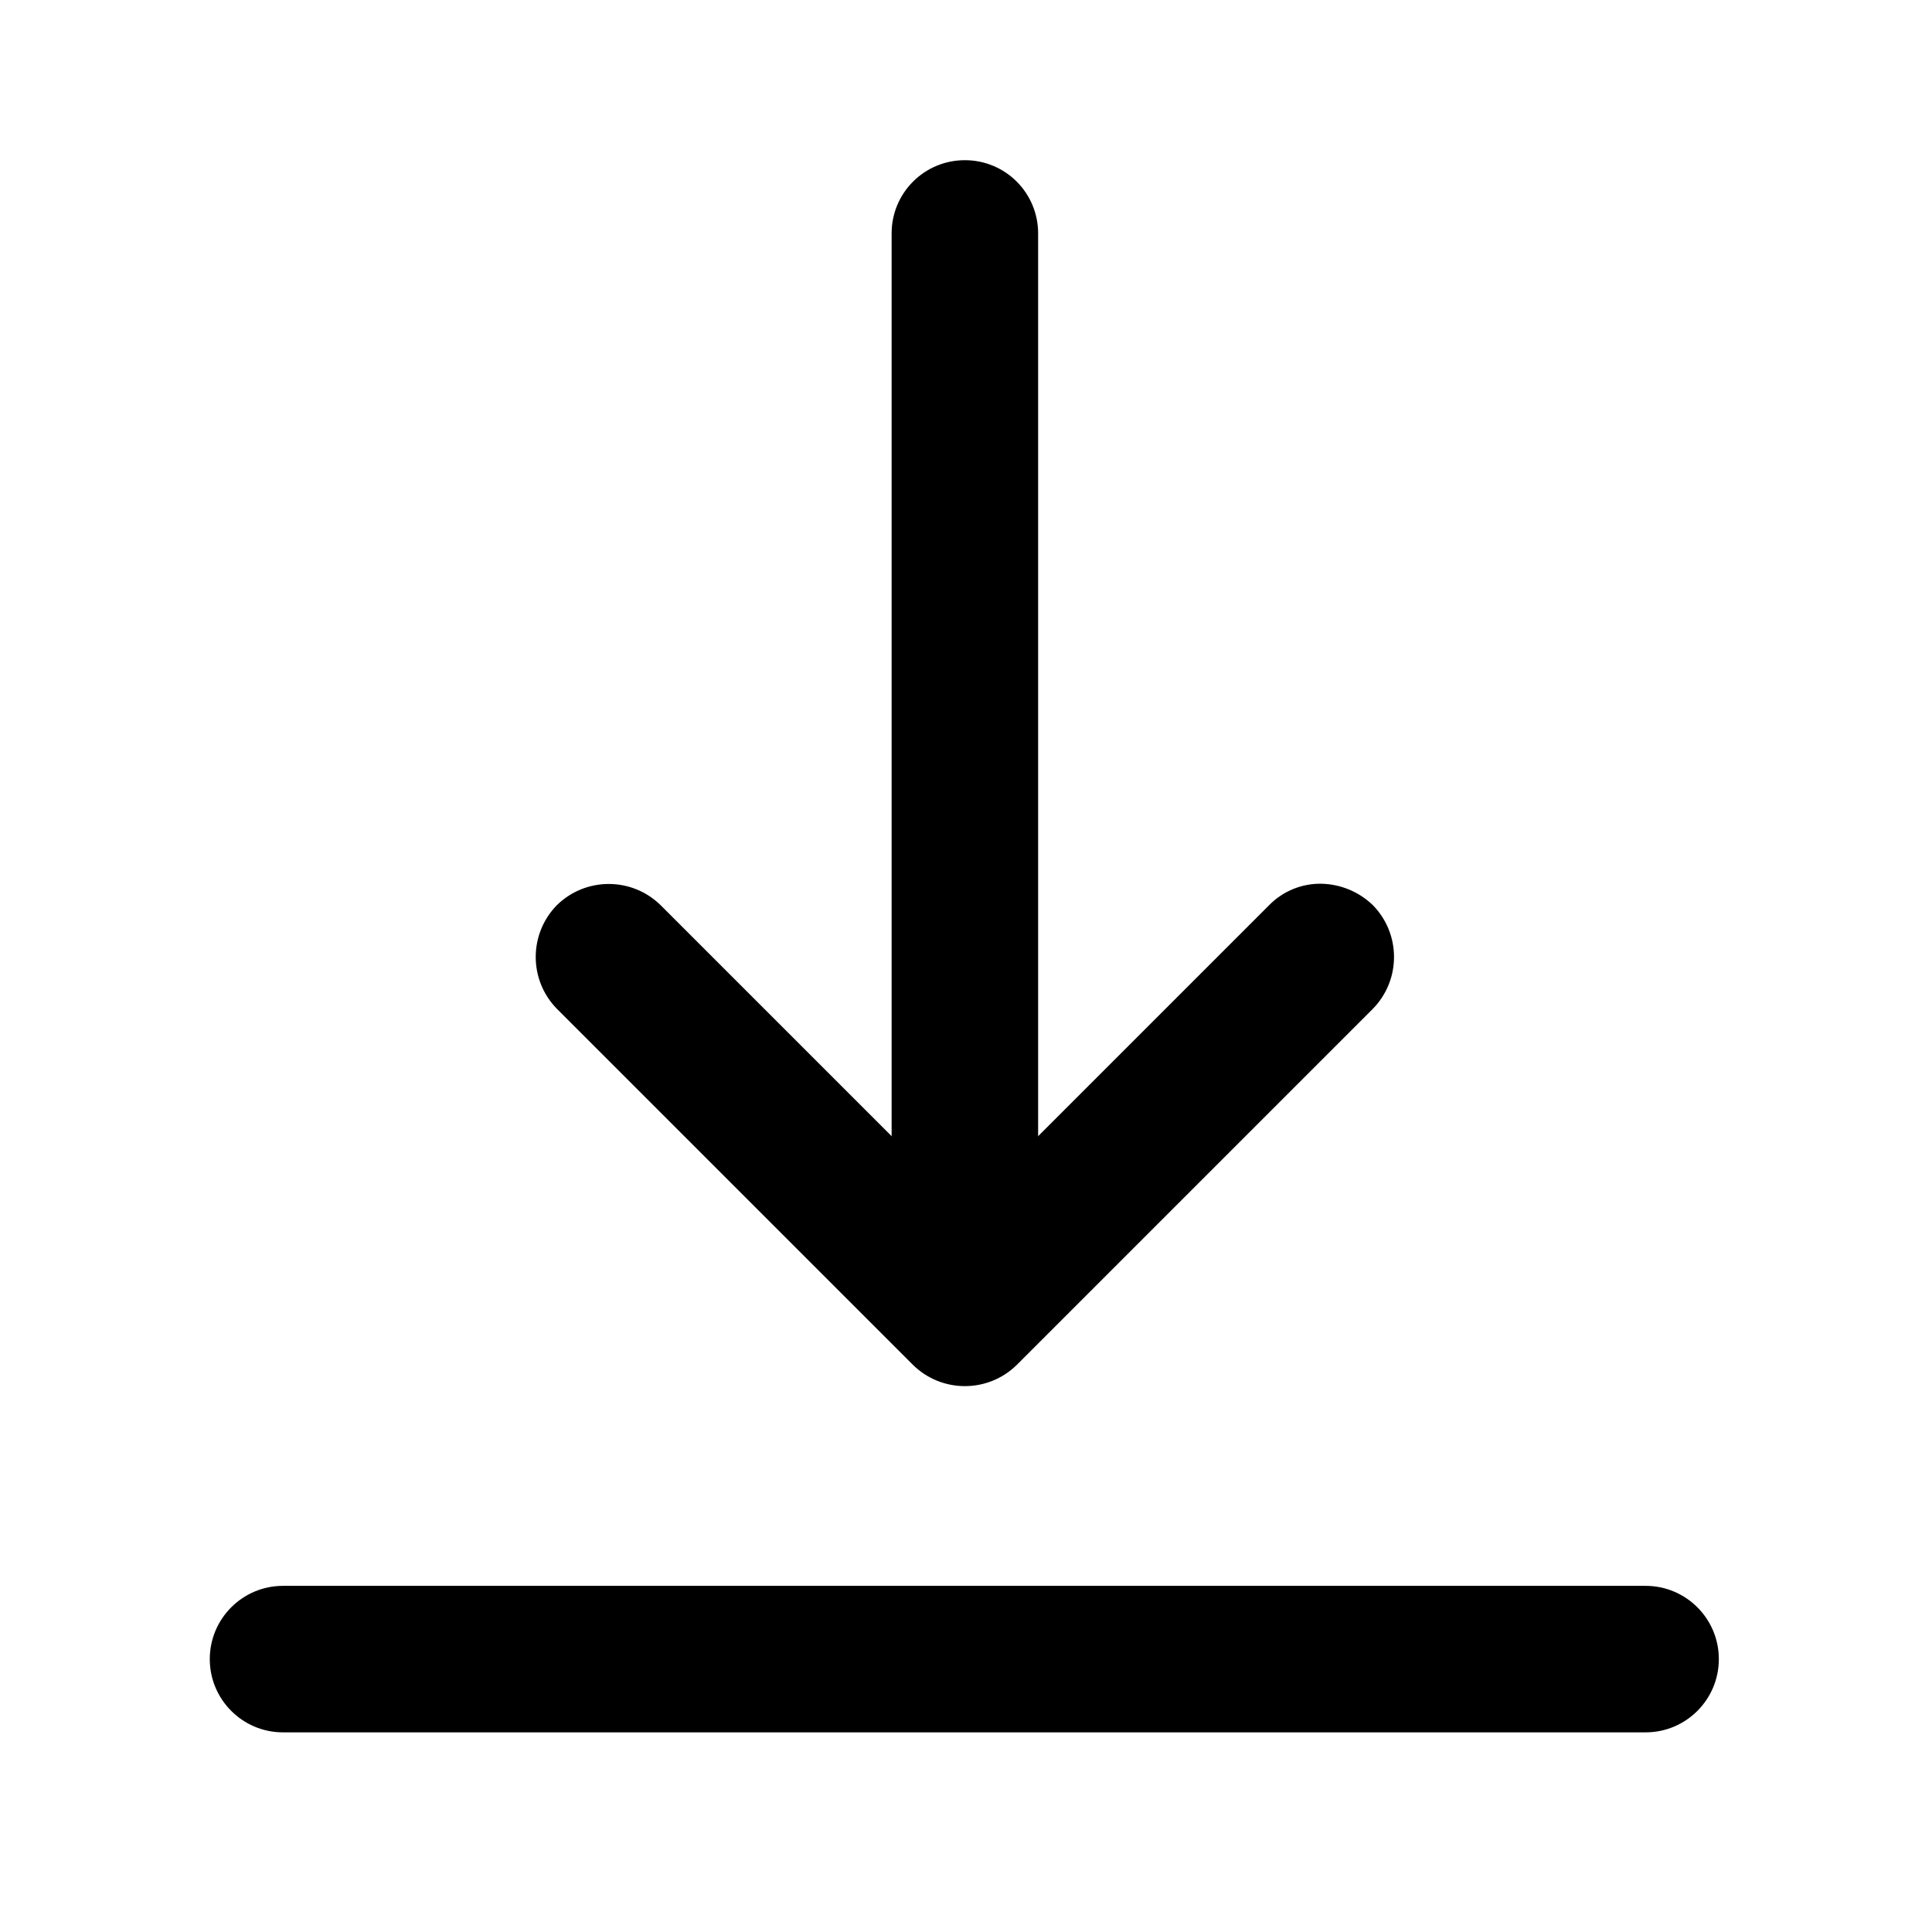
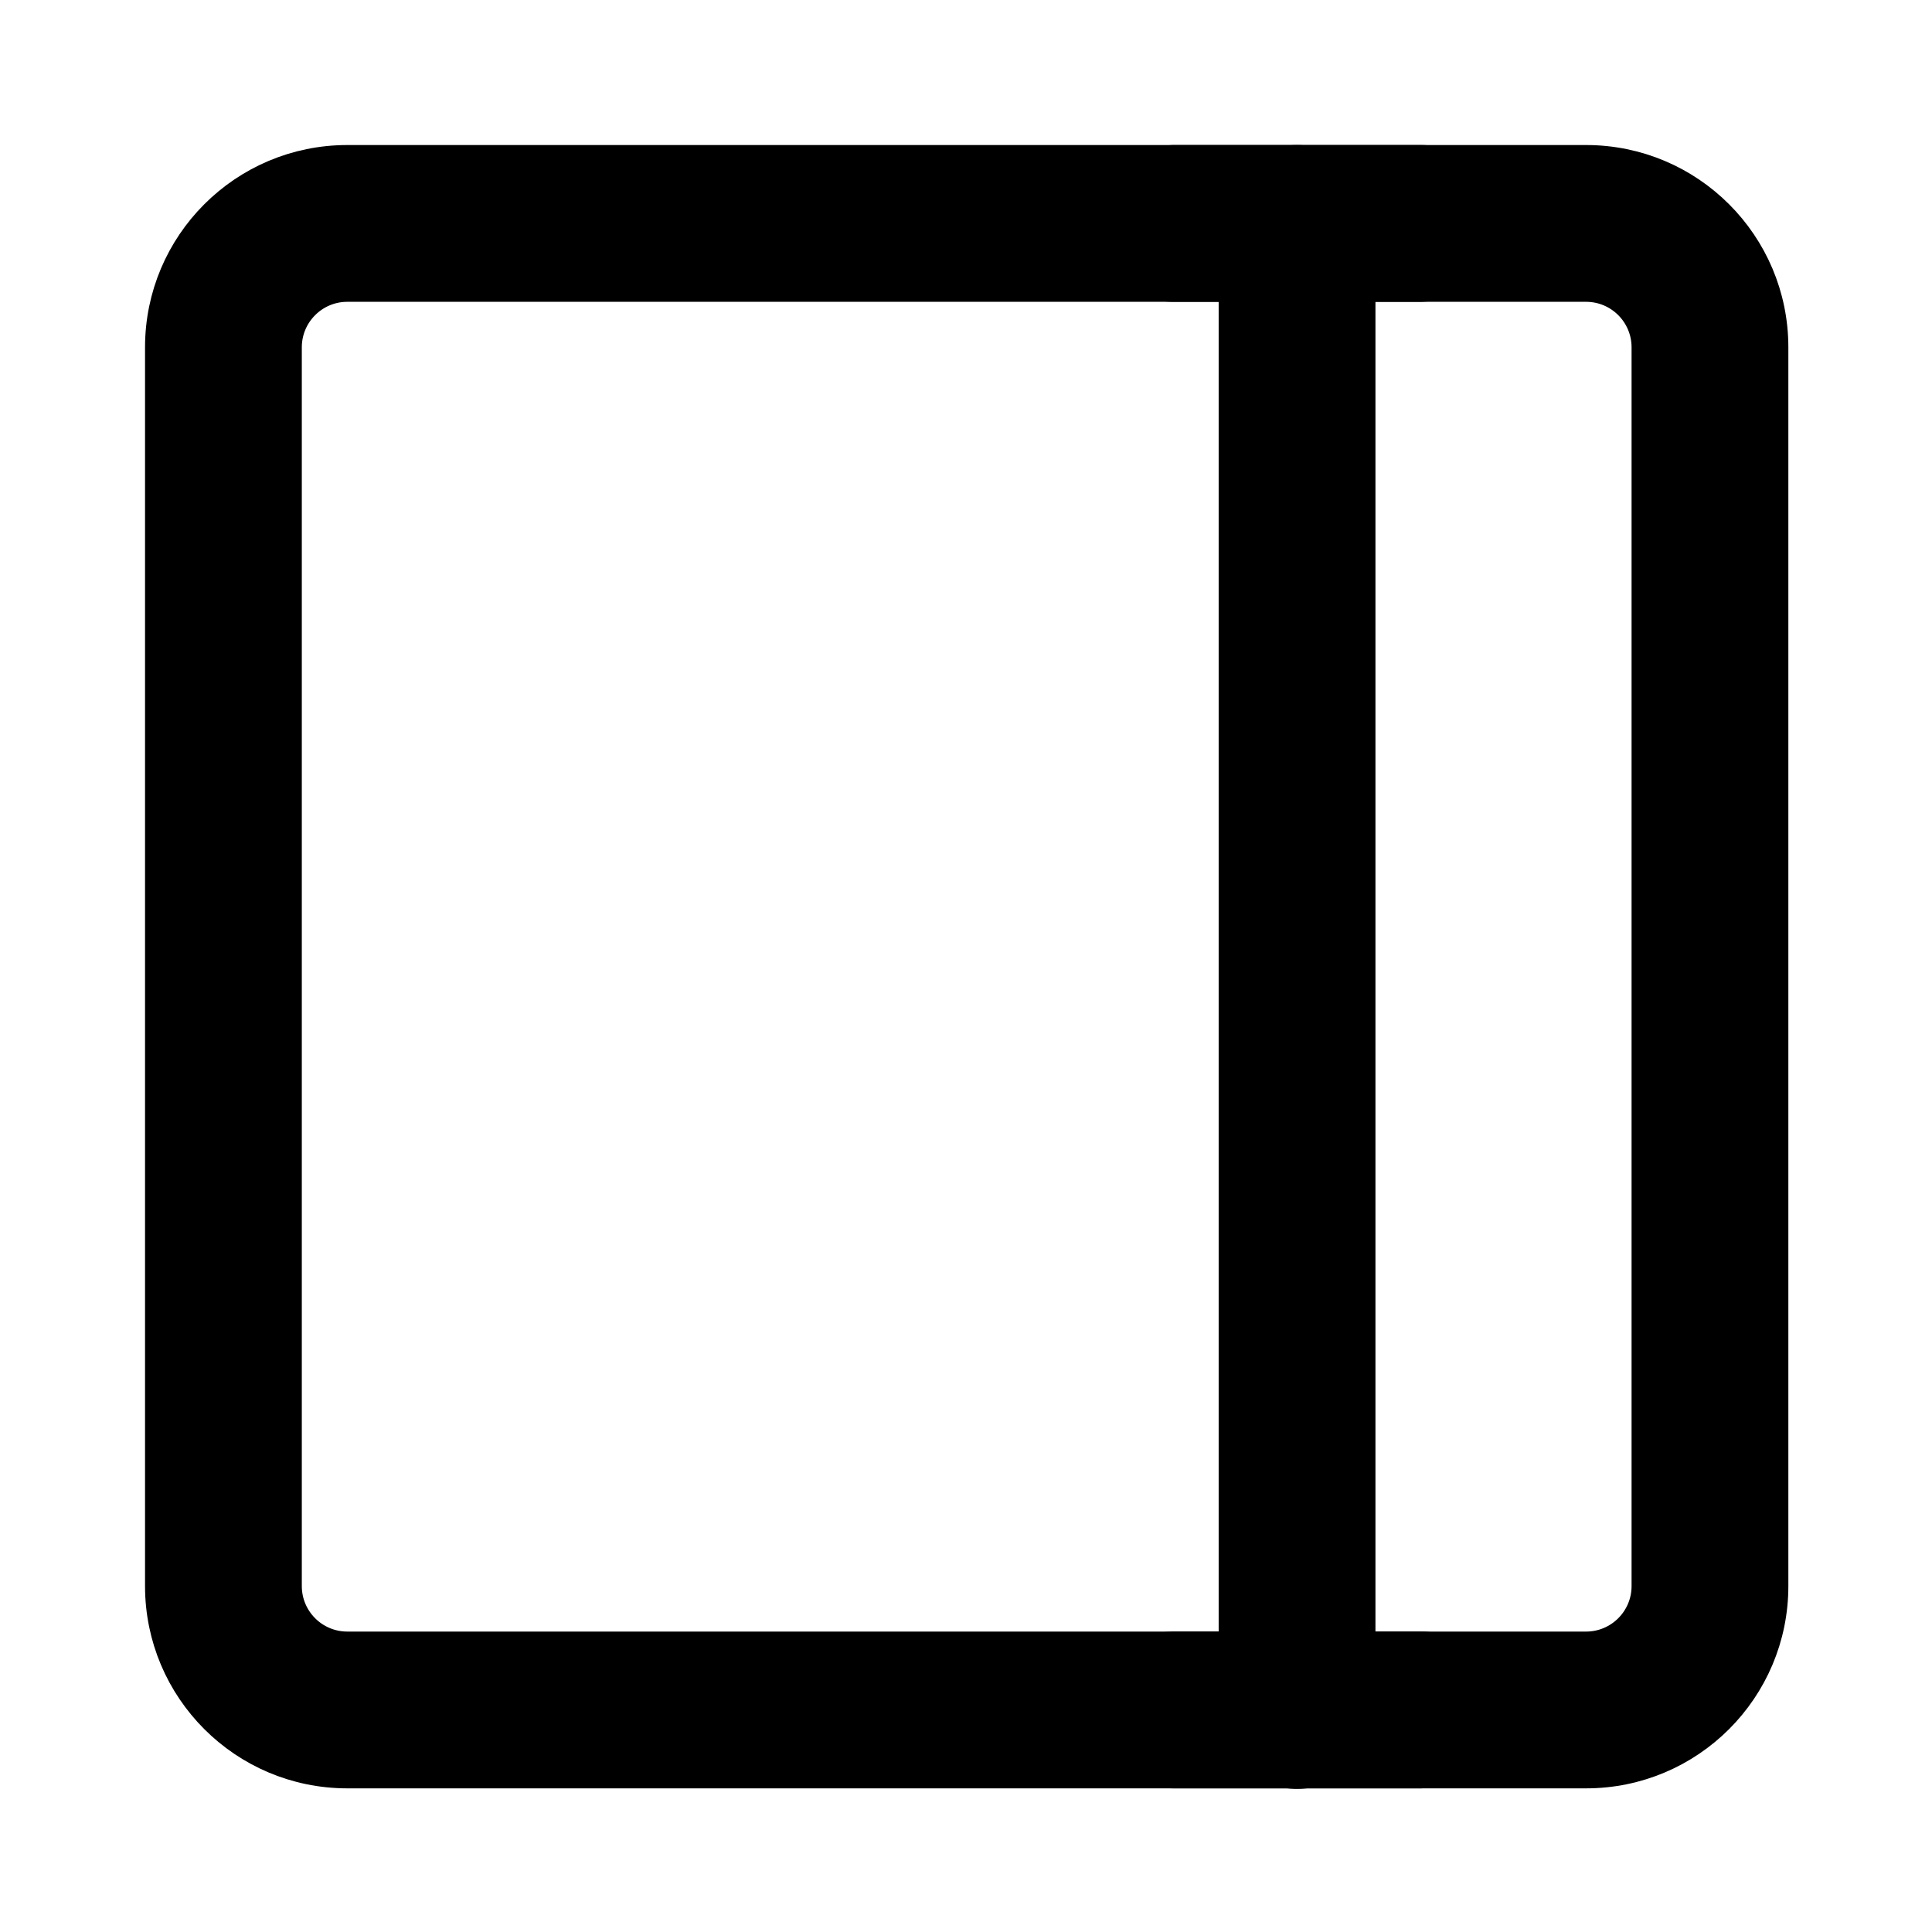
- <svg xmlns="http://www.w3.org/2000/svg" t="1696505506763" class="icon" viewBox="0 0 1024 1024" version="1.1" p-id="5217" width="64" height="64">
-   <path d="M872.192 840.533H150.016a38.741 38.741 0 1 0 0 77.653h722.176a38.741 38.741 0 1 0 0-77.653zM511.403 84.907a38.741 38.741 0 0 0-38.827 38.827v556.117a38.741 38.741 0 1 0 77.653 0V123.733a38.741 38.741 0 0 0-38.827-38.827z" fill="currentColor" p-id="5218" />
-   <path d="M700.16 468.395a37.888 37.888 0 0 0-27.477 11.349l-161.28 161.28-161.28-161.28a39.253 39.253 0 0 0-54.955 0 39.253 39.253 0 0 0 0 54.955l188.757 188.757a39.253 39.253 0 0 0 54.955 0l188.757-188.757a39.253 39.253 0 0 0 0-54.955 40.533 40.533 0 0 0-27.477-11.349z" fill="currentColor" p-id="5219" />
+ <svg xmlns="http://www.w3.org/2000/svg" viewBox="112 112 822 822">
+   <g stroke="currentColor" stroke-width="14" stroke-linejoin="round">
+     <path fill="currentColor" d="M786.824 180.706h-527.059A79.059 79.059 0 0 0 180.706 259.765v527.059a79.059 79.059 0 0 0 79.059 79.059h527.059a79.059 79.059 0 0 0 79.059-79.059v-527.059A79.059 79.059 0 0 0 786.824 180.706z m-527.059 52.706h527.059c14.547 0 26.353 11.806 26.353 26.353v527.059a26.353 26.353 0 0 1-26.353 26.353h-527.059a26.353 26.353 0 0 1-26.353-26.353v-527.059c0-14.547 11.806-26.353 26.353-26.353z" />
+     <path fill="currentColor" d="M663.853 180.706c13.432 0 24.516 10.059 26.142 23.04l0.211 3.313v632.471a26.353 26.353 0 0 1-52.525 3.313l-0.181-3.313v-632.471c0-14.547 11.776-26.353 26.353-26.353z" />
+     <path fill="currentColor" d="M716.559 813.176a26.353 26.353 0 0 1 3.313 52.495l-3.313 0.211h-105.412a26.353 26.353 0 0 1-3.313-52.495l3.313-0.211h105.412zM716.559 180.706a26.353 26.353 0 0 1 3.313 52.495l-3.313 0.211h-105.412a26.353 26.353 0 0 1-3.313-52.495l3.313-0.211h105.412z" />
+   </g>
</svg>
